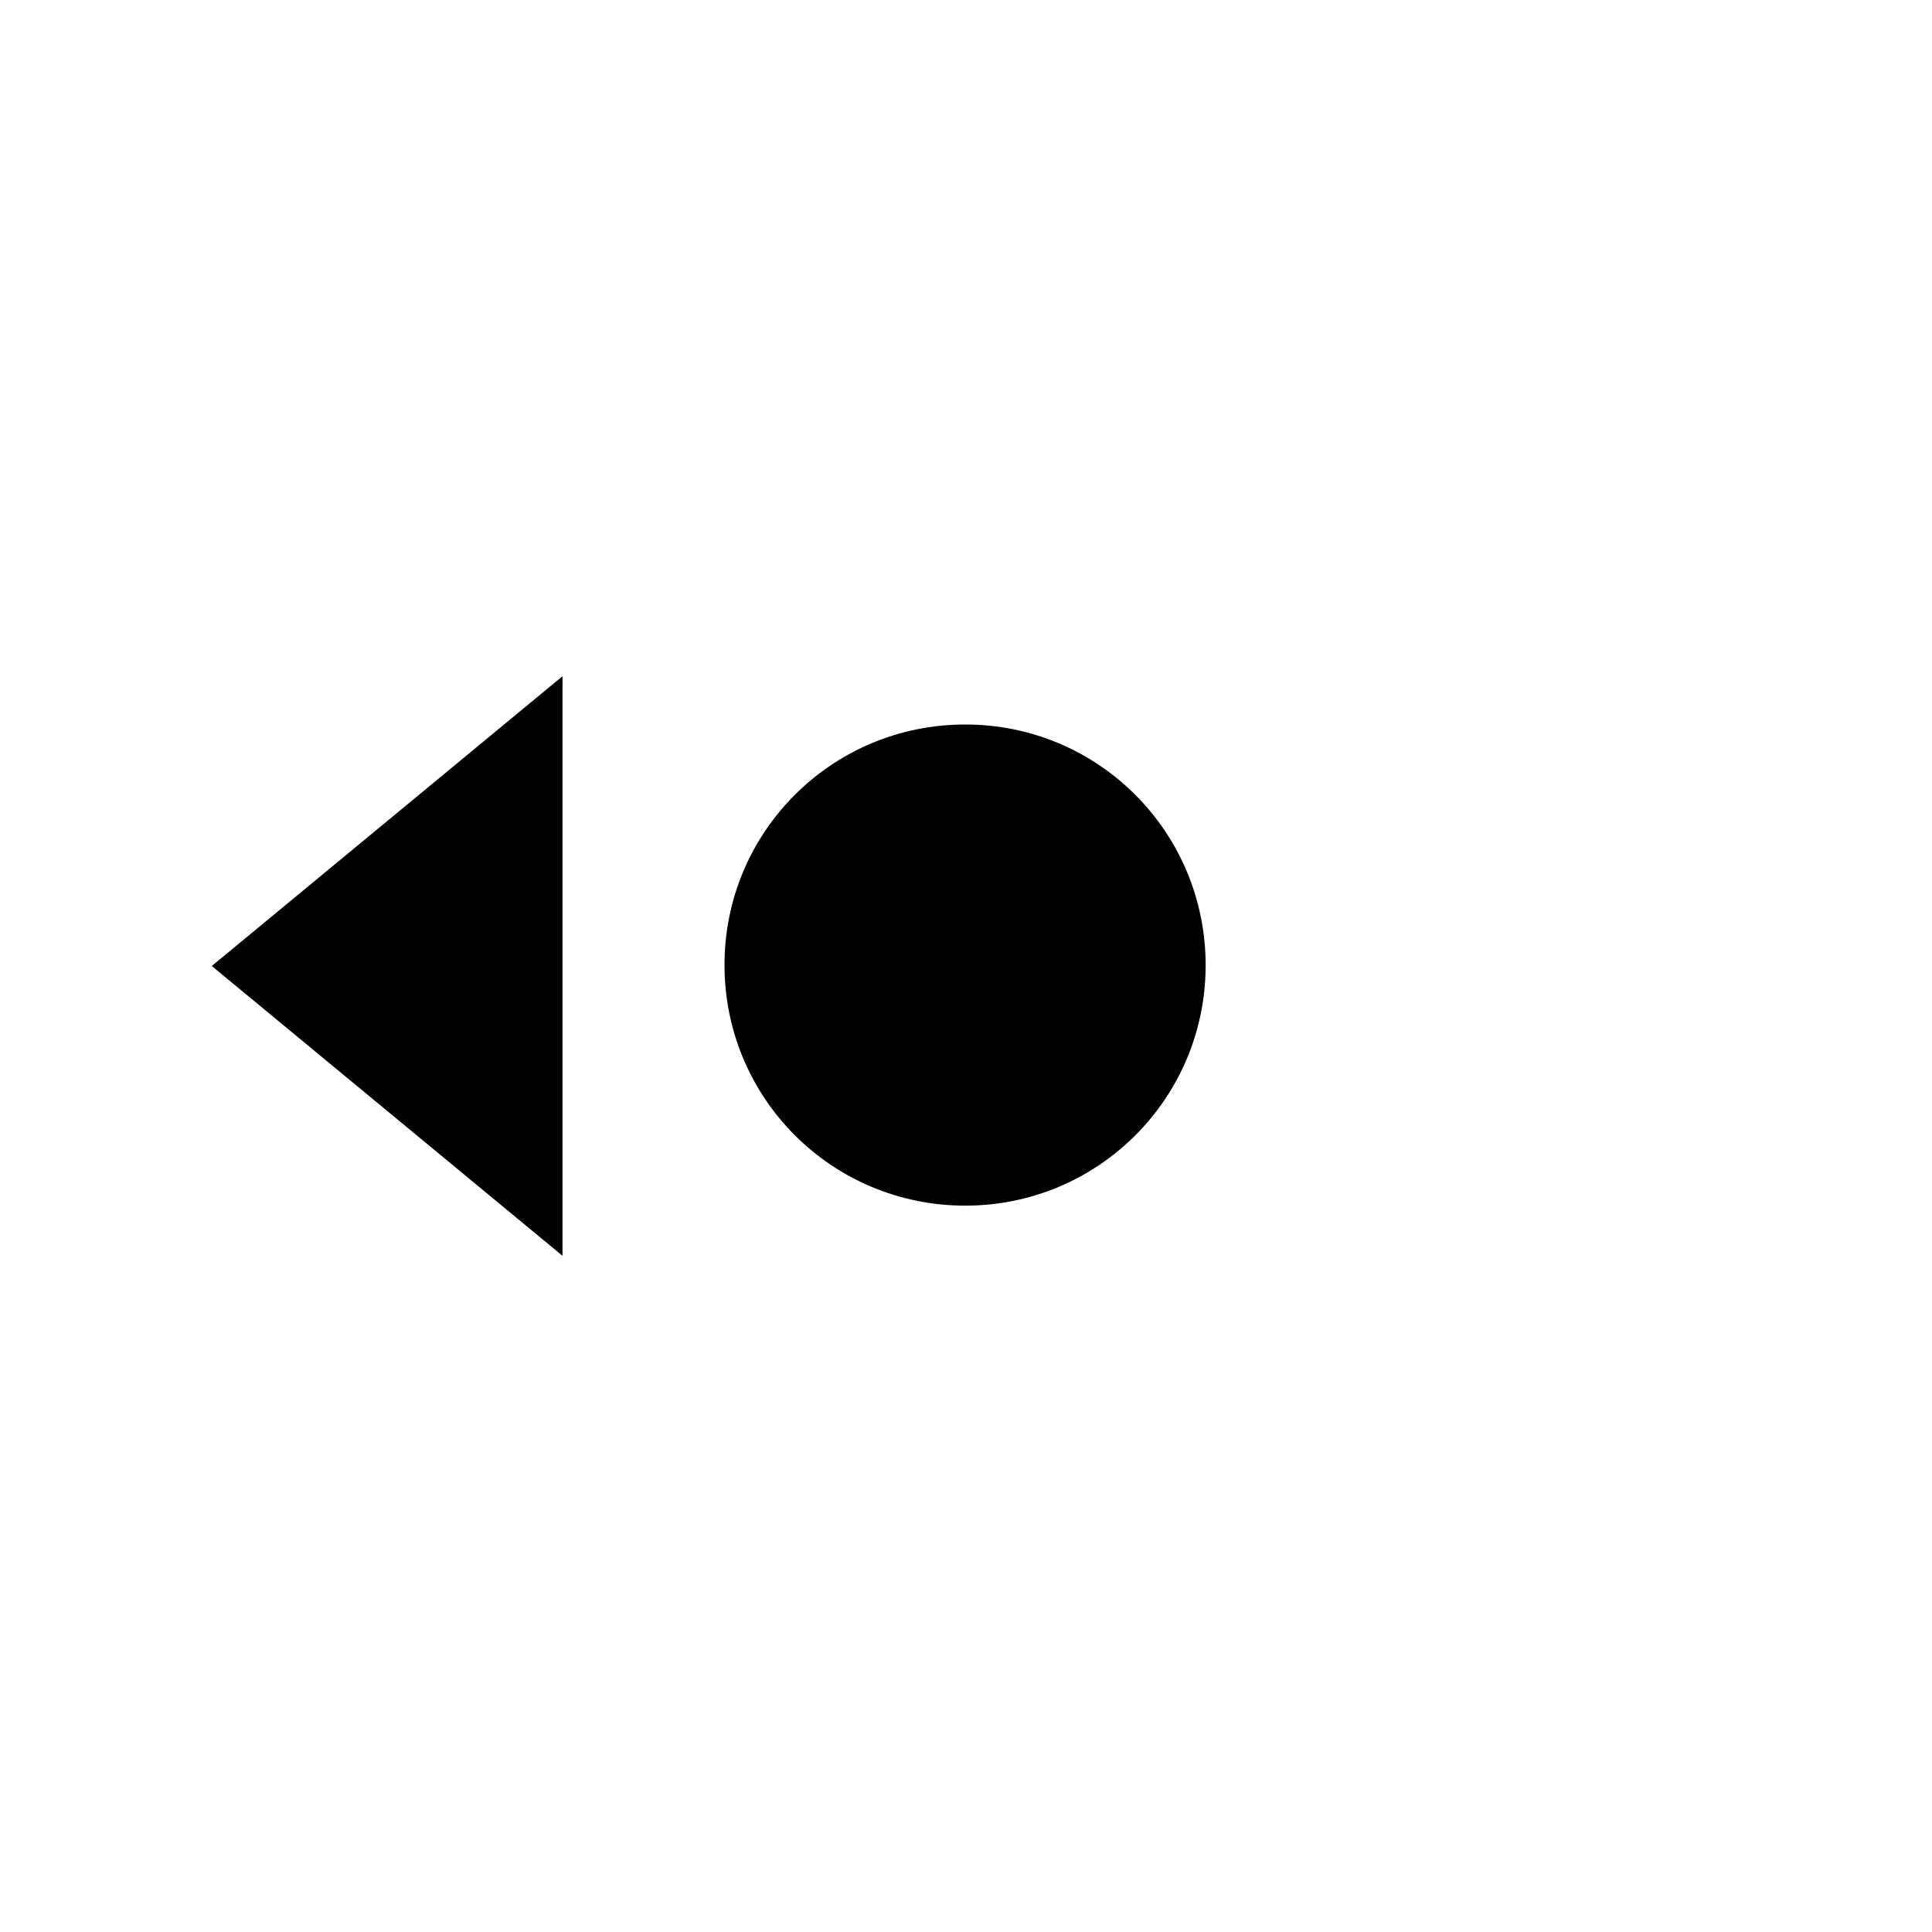
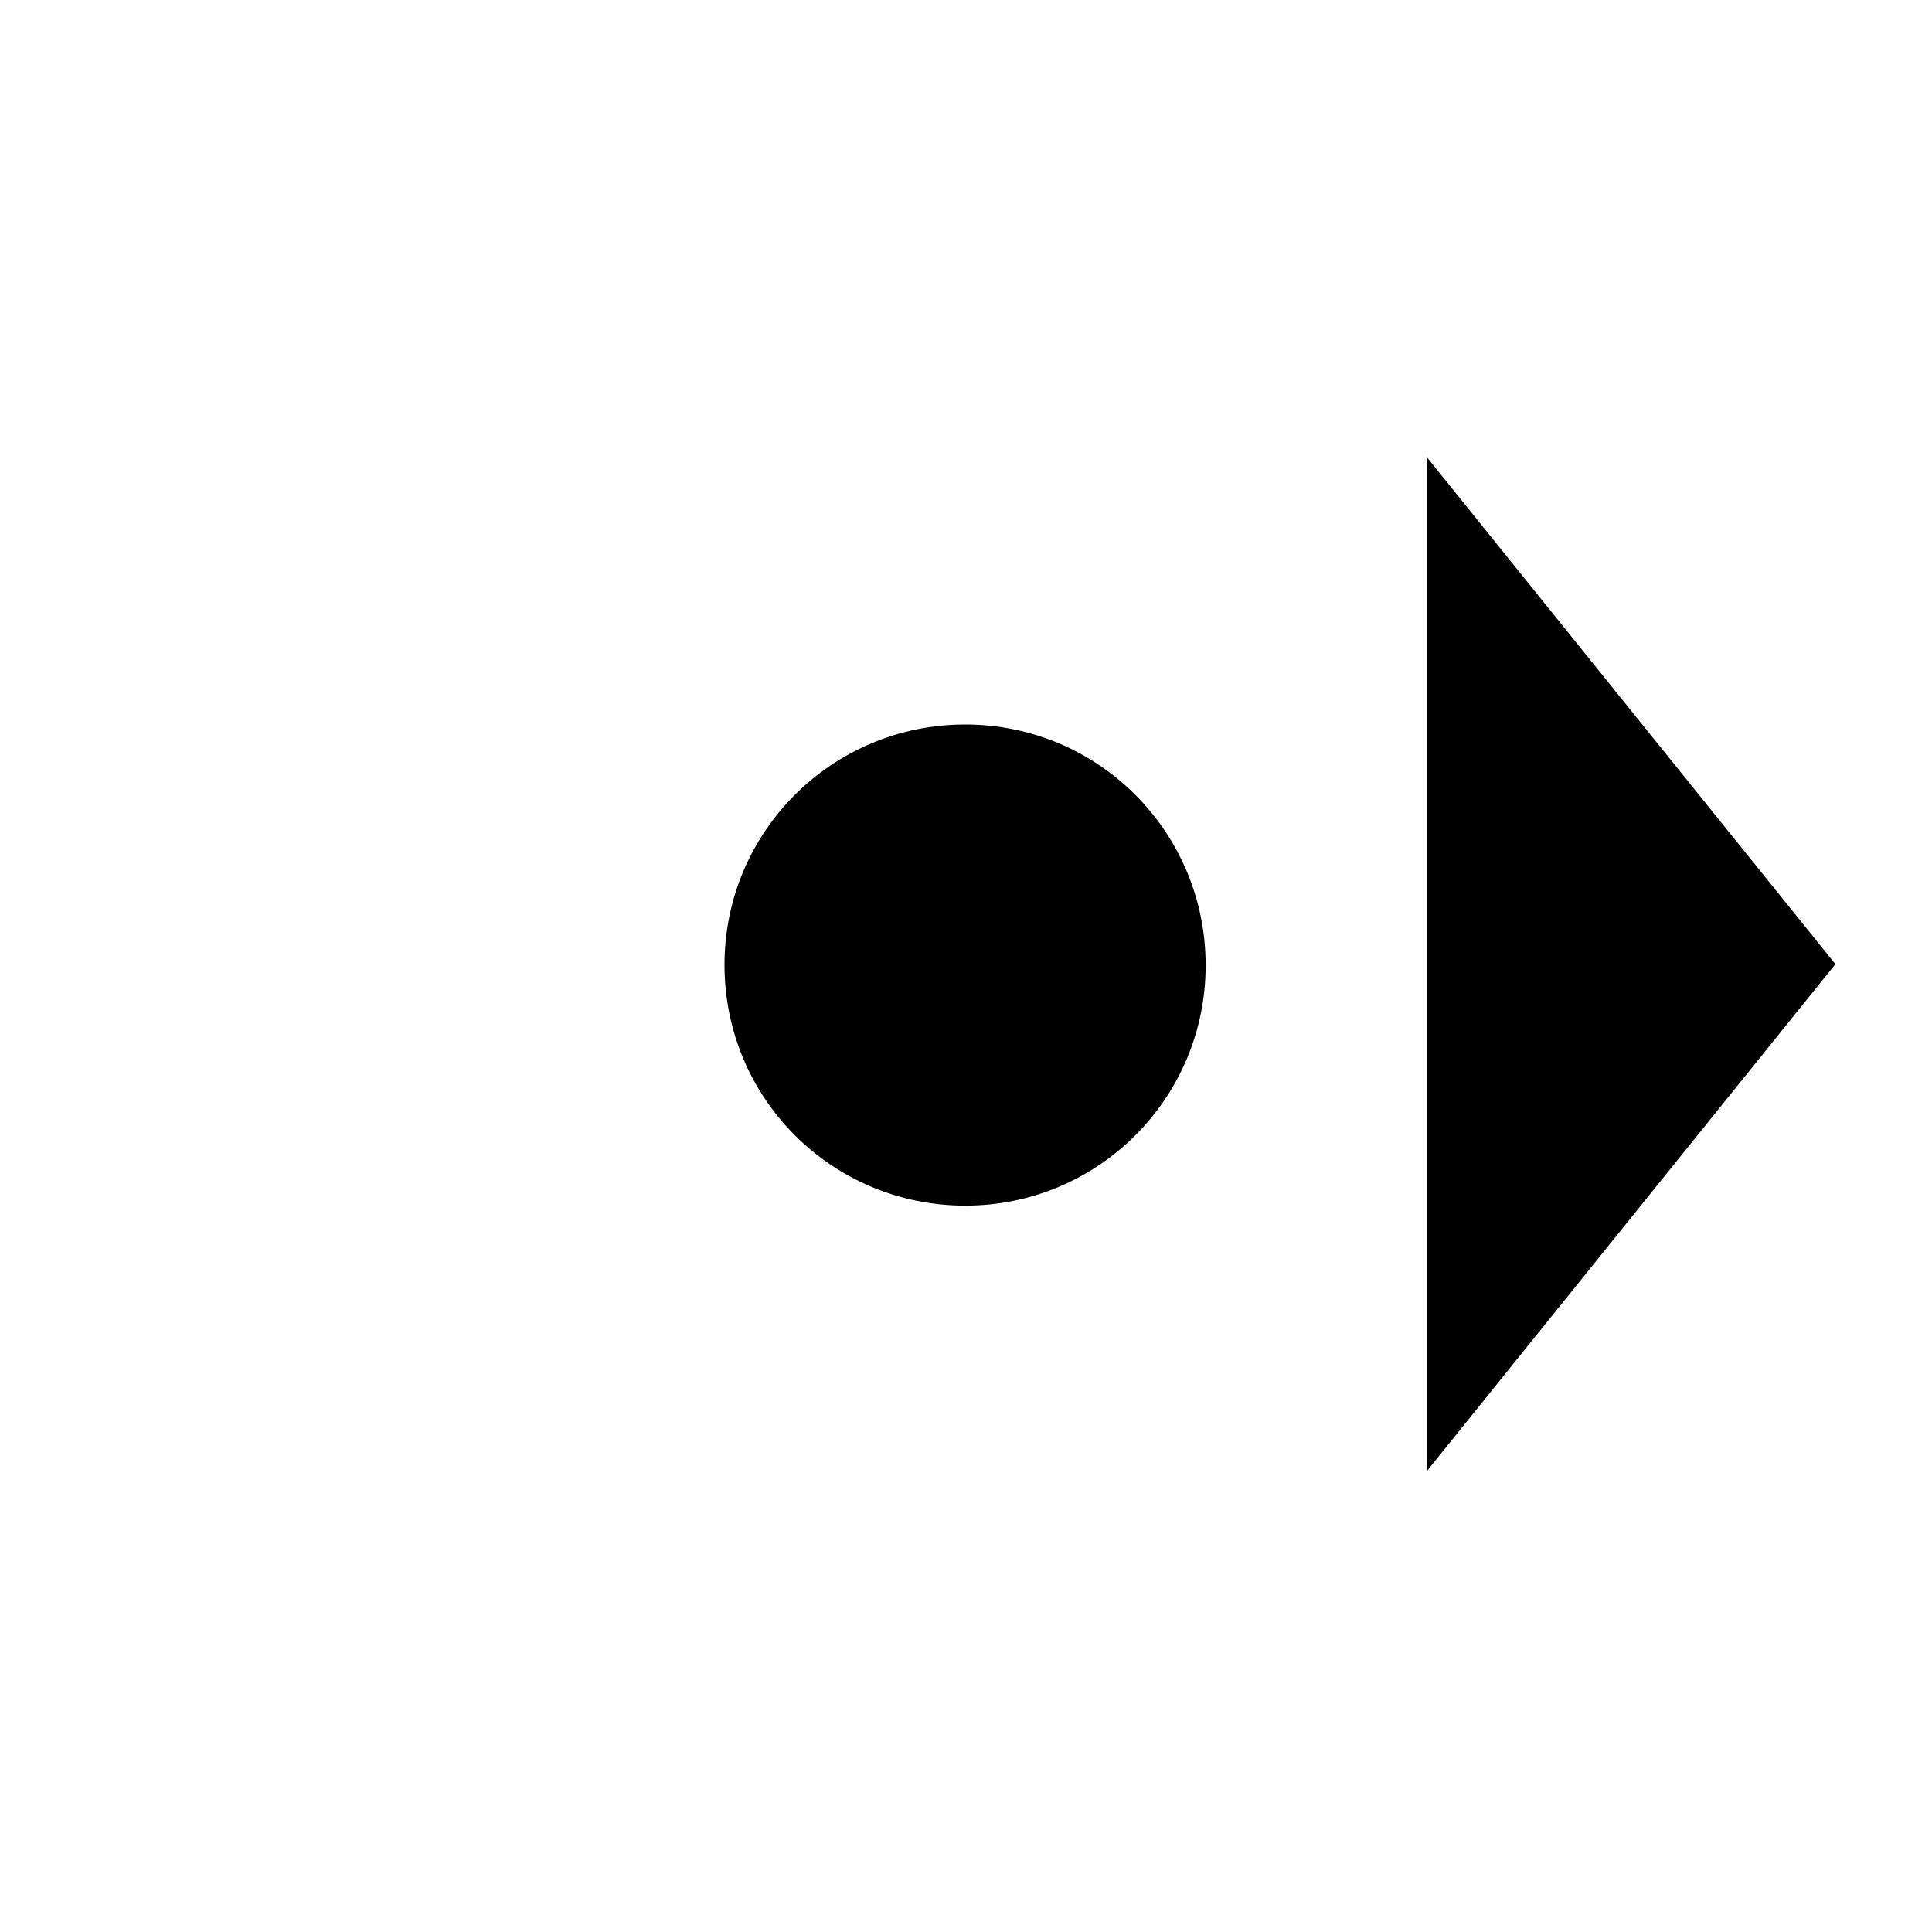
- <svg xmlns="http://www.w3.org/2000/svg" version="1.2" viewBox="0 0 520 520" width="520" height="520">
+ <svg xmlns="http://www.w3.org/2000/svg" version="1.2" style="rotate: -180deg" viewBox="0 0 520 520" width="20" height="20">
  <style>
		.s0 { fill: #000000 } 
	</style>
-   <path id="Форма 1" fill-rule="evenodd" class="s0" d="m259.8 324.5c-35.9 0-64.8-28.9-64.8-64.8 0-35.8 28.9-64.7 64.8-64.7 35.8 0 64.7 28.9 64.7 64.8 0 35.8-28.9 64.7-64.7 64.7z" />
-   <path id="Форма 3 copy 3" fill-rule="evenodd" class="s0" d="m151.4 338l-94.4-78 94.4-78z" />
+   <path id="1" fill-rule="evenodd" class="s0" d="m259.8 324.5c-35.9 0-64.8-28.9-64.8-64.8 0-35.8 28.9-64.7 64.8-64.7 35.8 0 64.7 28.9 64.7 64.8 0 35.8-28.9 64.7-64.7 64.7z" />
+   <path id="2" fill-rule="evenodd" class="s0" d="m384 123l110 136.5-110 136.5z" />
</svg>
